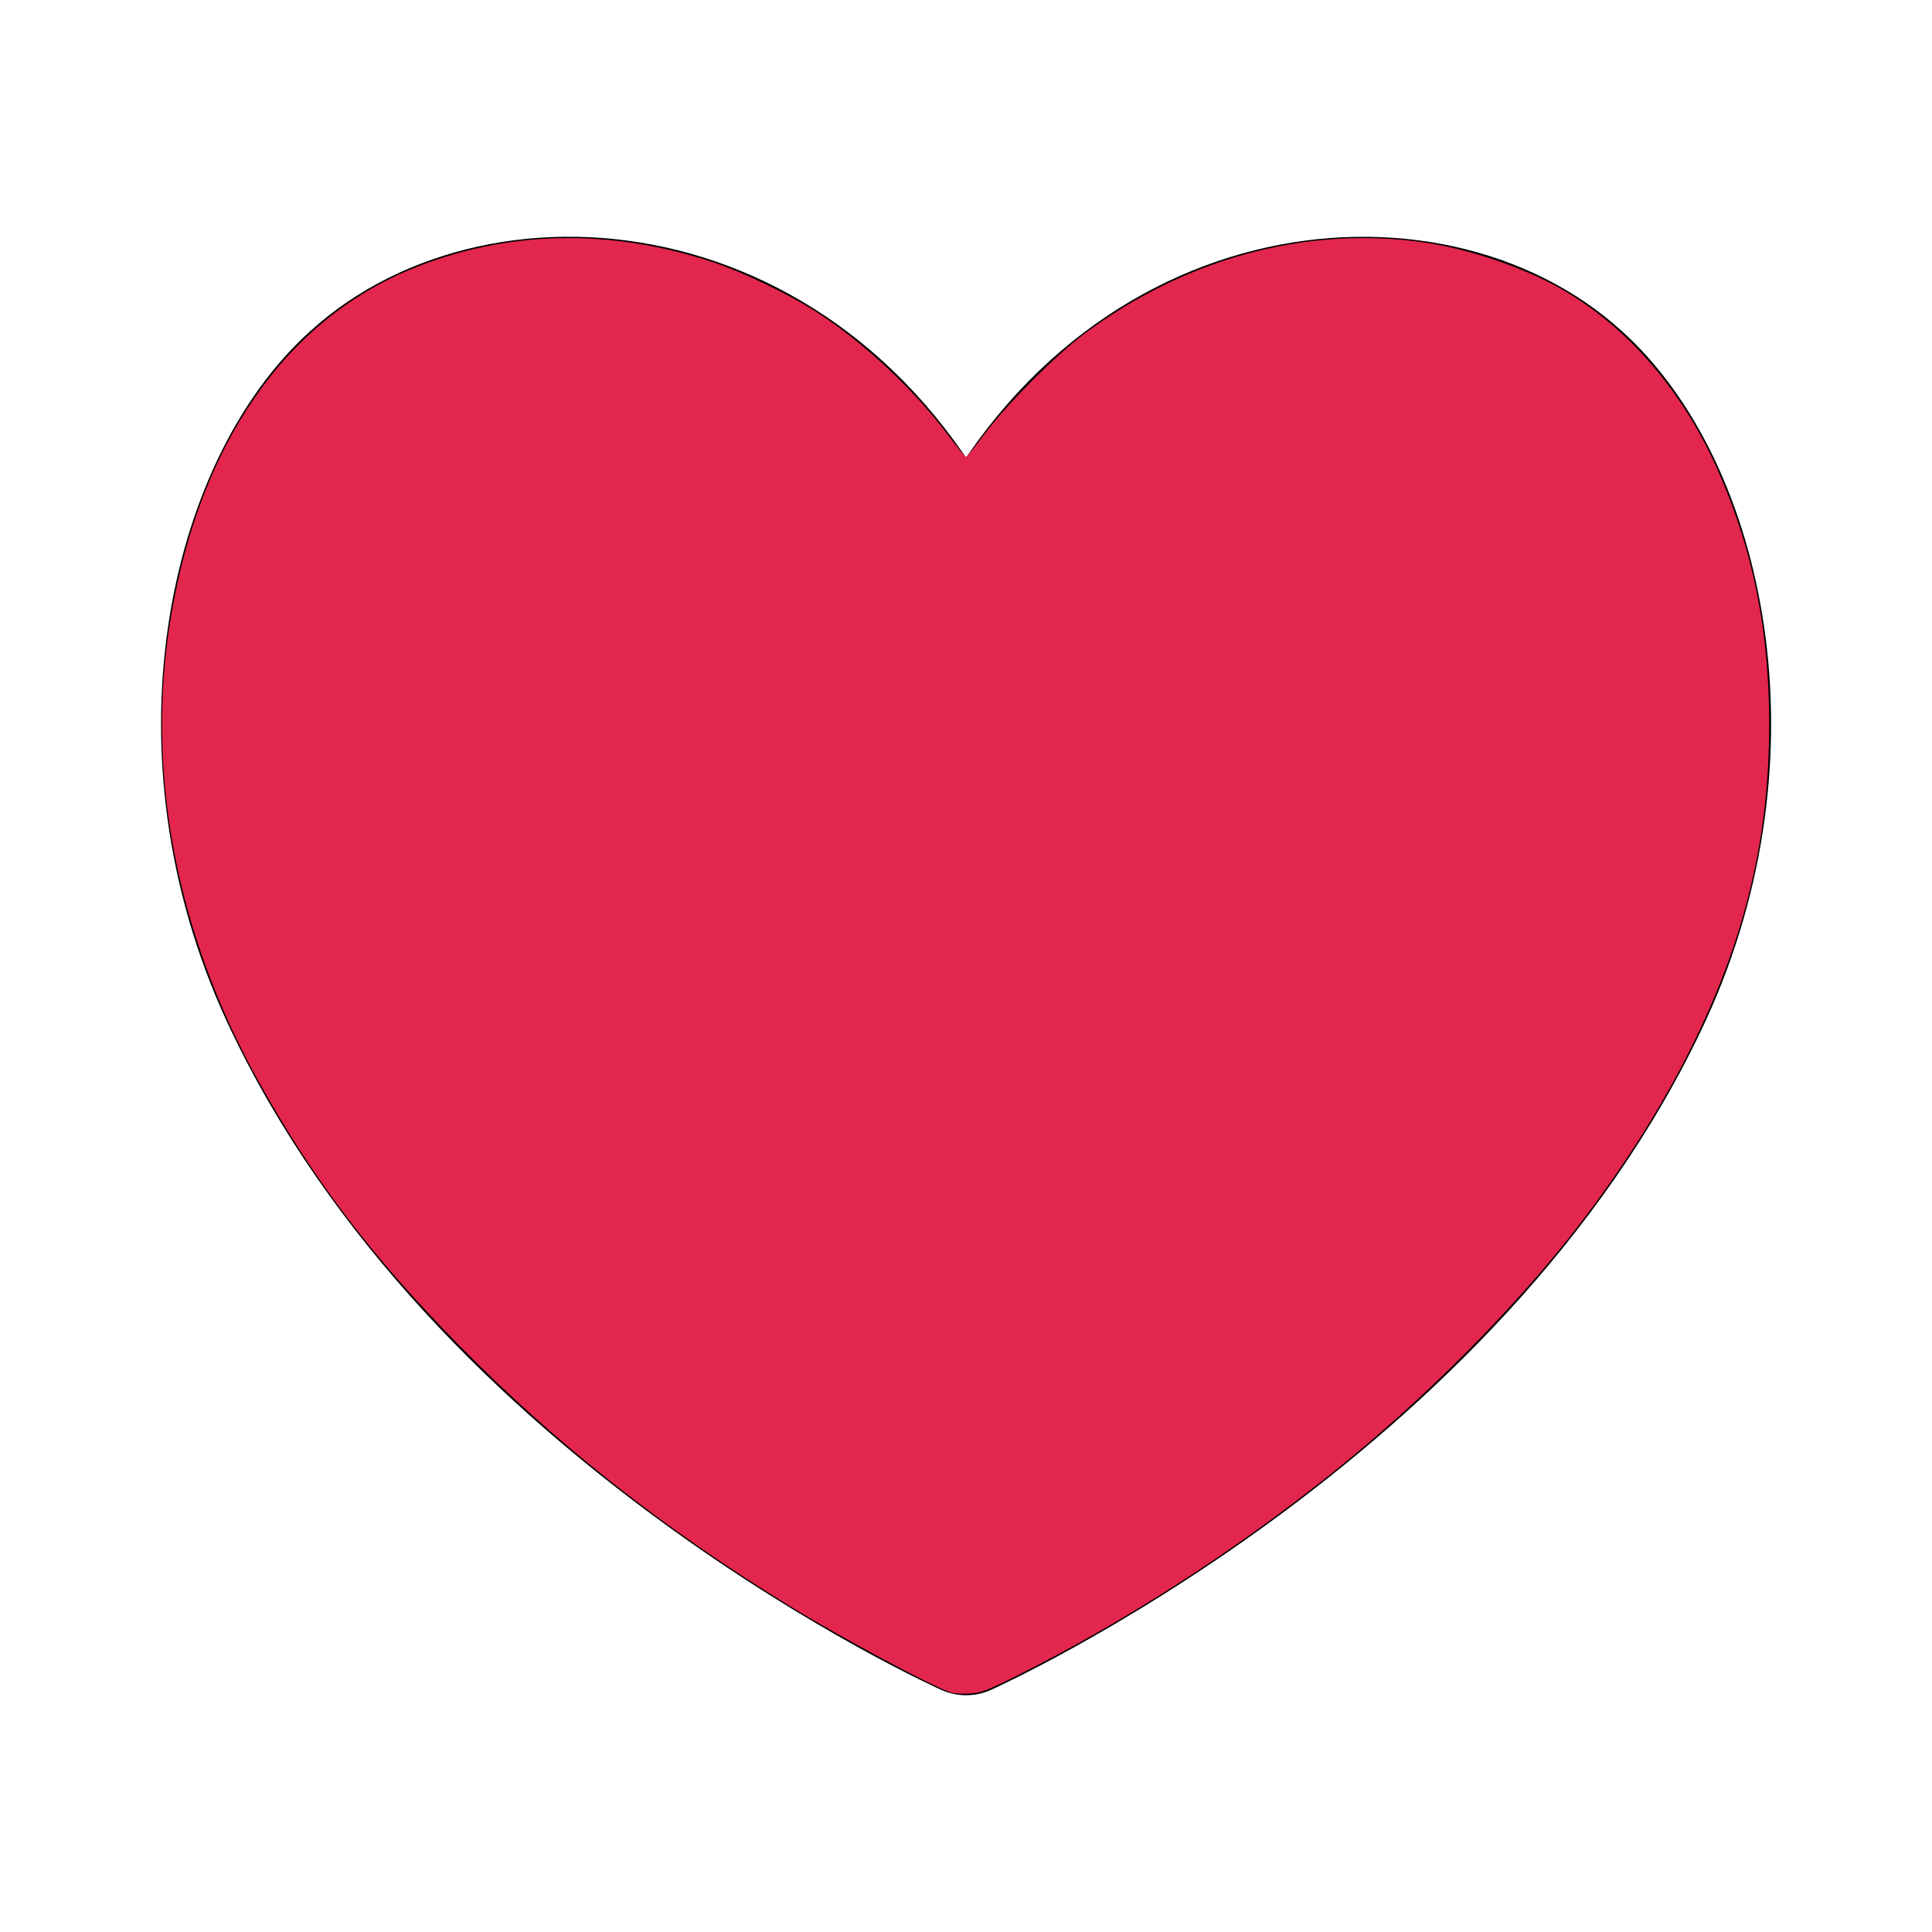
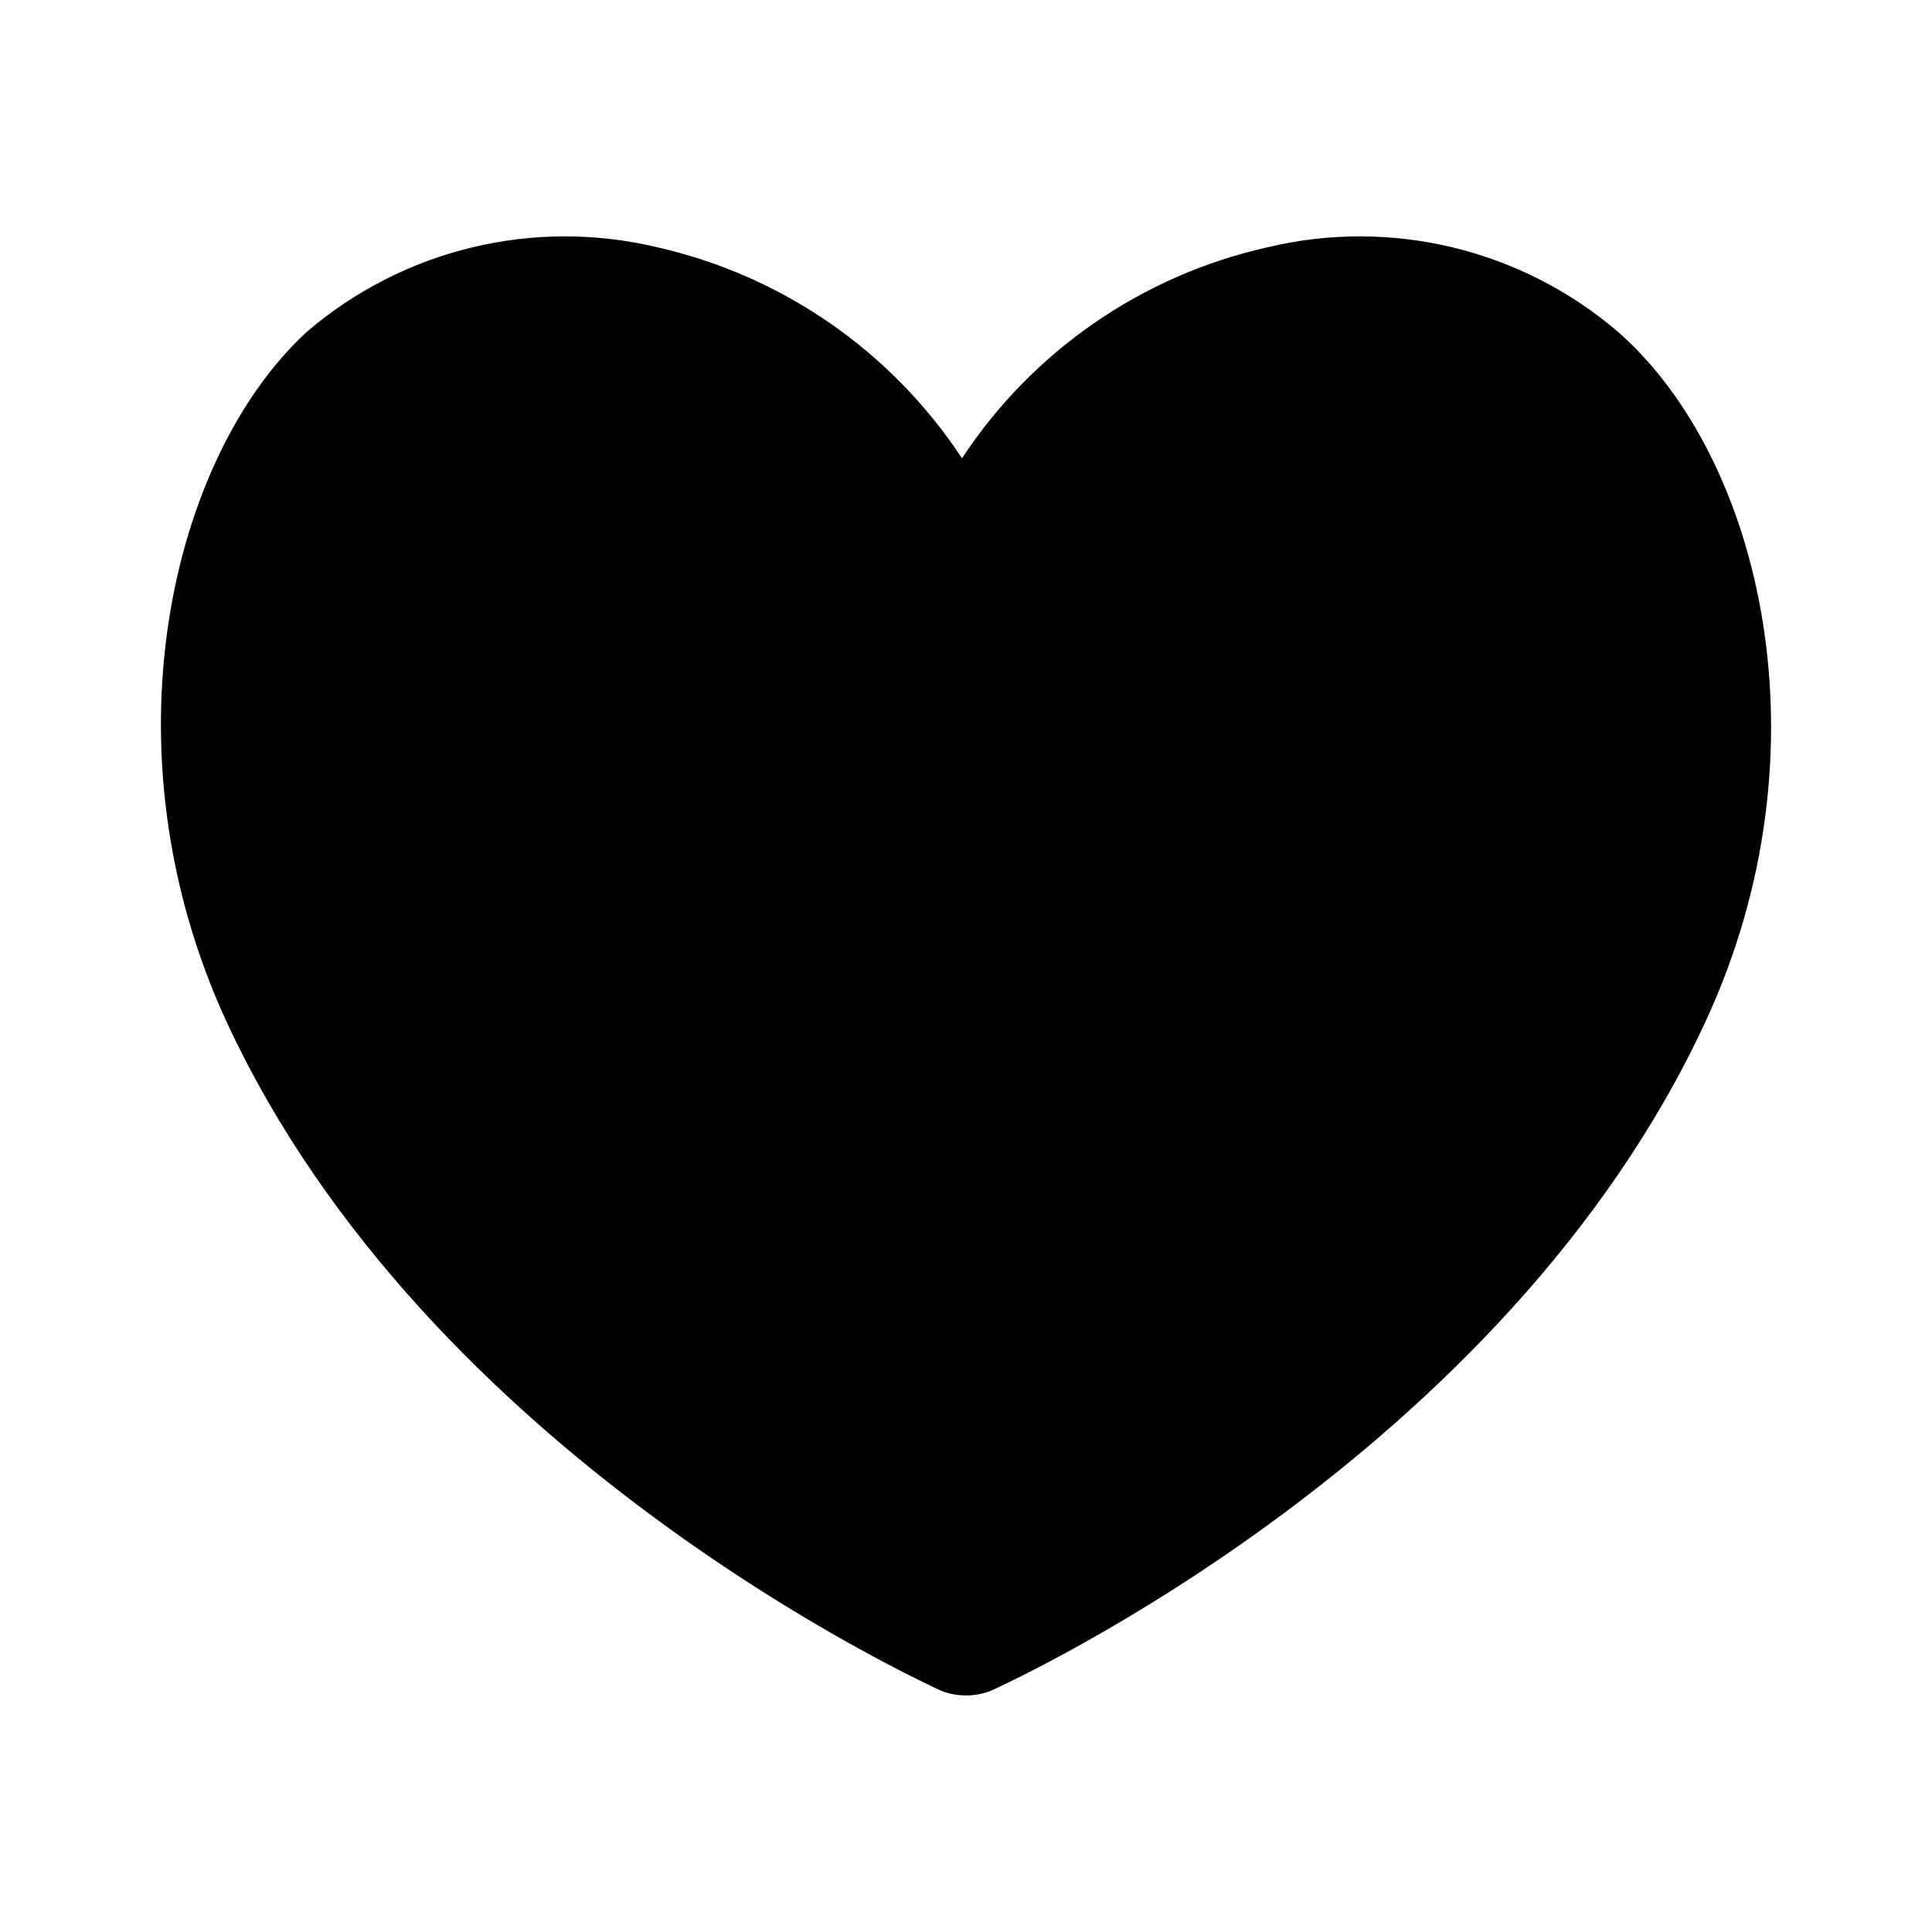
- <svg xmlns="http://www.w3.org/2000/svg" fill="none" version="1.1" viewBox="0 0 24 24">
-   <path d="m12 7.229c-1.733-3.924-5.764-4.273-7.641-2.561-1.528 1.373-2.262 4.665-0.866 7.695 2.407 5.21 8.508 7.946 8.508 7.946s6.101-2.736 8.508-7.946c1.396-3.03 0.662-6.322-0.866-7.695-1.877-1.711-5.909-1.362-7.641 2.561z" stroke="currentColor" stroke-linecap="round" stroke-linejoin="round" stroke-width="1.5" />
-   <path d="m11.807 21.023c-0.225-0.073-1.369-0.687-1.986-1.066-1.59-0.976-2.911-2.018-4.12-3.247-1.081-1.1-1.804-2.051-2.481-3.263-1.04-1.863-1.419-3.876-1.094-5.798 0.362-2.136 1.416-3.659 2.979-4.304 1.176-0.485 2.462-0.515 3.75-0.088 0.389 0.129 0.965 0.408 1.316 0.637 0.568 0.371 1.182 0.947 1.596 1.497 0.118 0.156 0.222 0.284 0.233 0.284s0.114-0.128 0.231-0.284c0.273-0.366 0.897-0.991 1.249-1.252 1.258-0.932 2.744-1.333 4.195-1.13 0.546 0.076 1.239 0.309 1.704 0.572 0.843 0.477 1.542 1.292 1.982 2.311 0.42 0.973 0.614 1.946 0.616 3.089 0.001 0.761-0.08 1.444-0.255 2.14-0.331 1.316-1.048 2.713-2.092 4.077-0.792 1.035-1.951 2.199-3.111 3.123-1.205 0.96-2.547 1.823-3.873 2.488-0.379 0.19-0.46 0.221-0.603 0.229-0.091 0.005-0.197-1e-3 -0.236-0.014zm0.64-1.766c2.396-1.295 4.558-3.068 5.975-4.9 0.861-1.113 1.503-2.302 1.797-3.327 0.464-1.617 0.363-3.36-0.272-4.689-0.468-0.98-1.125-1.544-2.091-1.795-0.275-0.072-0.38-0.084-0.783-0.096-0.515-0.015-0.76 0.01-1.187 0.121-0.489 0.127-0.874 0.303-1.317 0.601-0.76 0.511-1.317 1.176-1.798 2.143-0.201 0.404-0.25 0.466-0.451 0.567-0.23 0.115-0.412 0.115-0.642 0-0.2-0.1-0.25-0.162-0.447-0.557-0.49-0.982-1.041-1.641-1.802-2.152-0.443-0.298-0.828-0.473-1.317-0.601-0.427-0.111-0.672-0.136-1.187-0.121-0.404 0.012-0.508 0.025-0.783 0.096-0.574 0.149-1.014 0.396-1.403 0.788-1.321 1.33-1.637 4.151-0.717 6.398 0.943 2.303 3.006 4.606 5.804 6.481 0.728 0.488 2.062 1.263 2.174 1.263 0.022 0 0.223-0.099 0.447-0.22z" fill="#e2264d" stroke-width=".027" style="font-variation-settings:'wght' 900" />
-   <path d="m4.497 4.713c-0.228 0.327-0.306 0.74-0.596 1.029-0.359 0.359-0.084-0.029-0.379 0.325-0.194 0.233-0.04 0.081-0.163 0.325-0.076 0.152-0.186 0.285-0.271 0.433-0.071 0.124-0.075 0.248-0.108 0.379 0.033 0.098-0.088 0.101-0.108 0.163-0.011 0.034 0.009 0.073 0 0.108-0.033 0.133-0.125 0.247-0.163 0.379-0.053 0.185-0.088 0.447-0.054 0.65 0.023 0.139 0.141 0.248 0.163 0.379 0.064 0.386-0.074 0.06 0.054 0.379 0.083 0.207 0.232 0.365 0.271 0.596 0.039 0.232 0.062 0.47 0.108 0.704 0.008 0.04 0.048 0.069 0.054 0.108 0.03 0.177 0.019 0.366 0.054 0.542 0.049 0.246 0.131 0.504 0.163 0.758 0.011 0.09-0.013 0.181 0 0.271 0.006 0.04 0.044 0.069 0.054 0.108 0.009 0.035-0.016 0.076 0 0.108 0.008 0.016 0.048-0.017 0.054 0 0.022 0.065-0.022 0.152 0 0.217 0.151 0.454 0.456 0.869 0.758 1.246 0.159 0.198 0.383 0.344 0.542 0.542 0.107 0.134 0.204 0.313 0.325 0.433 0.046 0.046 0.113 0.067 0.163 0.108 0.176 0.147 0.314 0.339 0.488 0.488 0.153 0.131 0.331 0.208 0.488 0.325 0.193 0.145 0.357 0.334 0.542 0.488 0.031 0.026 0.083 0.023 0.108 0.054 0.05 0.063 0.067 0.147 0.108 0.217 0.157 0.262 0.428 0.452 0.596 0.704 0.032 0.048 0.025 0.114 0.054 0.163 0.098 0.164 0.26 0.338 0.379 0.488 0.115 0.144 0.241 0.221 0.379 0.325 0.162 0.121 0.275 0.307 0.433 0.433 0.183 0.147 0.395 0.313 0.596 0.433 0.331 0.198 0.731 0.292 1.083 0.433 0.756 0.302 1.122 0.488 1.896 0.488 0.216 0 1.073 0.059 1.192 0 0.046-0.023 0.063-0.086 0.108-0.108 0.132-0.066 0.325-0.108 0.433-0.217 0.145-0.145 0.056-0.164 0.217-0.271 0.067-0.045 0.15-0.064 0.217-0.108 0.112-0.075 0.134-0.167 0.217-0.271 0.109-0.137 0.246-0.218 0.379-0.325 0.207-0.166 0.03-0.04 0.163-0.217 0.142-0.19 0.059-0.044 0.217-0.163 0.12-0.09 0.174-0.229 0.271-0.325 0.373-0.373 0.133-0.121 0.433-0.271 0.084-0.042 0.141-0.16 0.217-0.217 0.199-0.149 0.444-0.285 0.596-0.488 0.024-0.032 0.026-0.08 0.054-0.108 0.095-0.095 0.248-0.142 0.325-0.271 0.029-0.049 0.025-0.114 0.054-0.163 0.079-0.131 0.257-0.243 0.325-0.379 0.026-0.051 0.029-0.111 0.054-0.163 0.022-0.043 0.183-0.115 0.217-0.217 0.029-0.087 0.029-0.182 0.054-0.271 0.019-0.067 0.216-0.351 0.271-0.433 0.022-0.034 0.09-0.018 0.108-0.054 0.016-0.032-0.011-0.074 0-0.108 0.016-0.048 0.086-0.063 0.108-0.108 0.008-0.016-0.013-0.041 0-0.054 0.029-0.029 0.08-0.026 0.108-0.054 0.057-0.057 0.051-0.16 0.108-0.217 0.029-0.029 0.08-0.026 0.108-0.054 0.083-0.083 0.219-0.275 0.271-0.379 0.026-0.051 0.022-0.115 0.054-0.163 0.043-0.064 0.115-0.103 0.163-0.163 0.025-0.032 0.026-0.08 0.054-0.108 0.046-0.046 0.122-0.058 0.163-0.108 0.036-0.045 0.025-0.114 0.054-0.163 0.026-0.044 0.082-0.065 0.108-0.108 0.086-0.144 0.09-0.342 0.163-0.488 0.023-0.046 0.086-0.063 0.108-0.108 0.033-0.067 0.028-0.147 0.054-0.217 0.051-0.136 0.166-0.243 0.217-0.379 0.109-0.289 0.094-0.634 0.217-0.921 0.026-0.06 0.083-0.103 0.108-0.163 0.113-0.264 0.021-0.146 0.054-0.379 0.027-0.189 0.132-0.356 0.163-0.542 0.009-0.053-0.011-0.109 0-0.163 0.022-0.108 0.087-0.217 0.108-0.325 0.045-0.226-0.03-0.09 0-0.271 0.071-0.426 0.171-0.858 0.108-1.3-0.029-0.202-0.118-0.397-0.163-0.596-0.092-0.412-0.317-1.223-0.596-1.571-0.048-0.06-0.115-0.103-0.163-0.163-0.156-0.194-0.286-0.538-0.433-0.758-0.09-0.135-0.012-0.006-0.108-0.054-0.076-0.038-0.153-0.169-0.217-0.217-0.065-0.048-0.154-0.058-0.217-0.108-0.06-0.048-0.099-0.12-0.163-0.163-0.048-0.032-0.114-0.025-0.163-0.054-0.044-0.026-0.063-0.086-0.108-0.108-0.032-0.016-0.075 0.013-0.108 0-0.121-0.048-0.258-0.156-0.379-0.217-0.533-0.266-1.02-0.433-1.625-0.433-0.101 0-0.228-0.024-0.325 0-0.026 0.006-0.137 0.102-0.163 0.108-0.053 0.013-0.112-0.02-0.163 0-0.137 0.055-0.08 0.108-0.217 0.163-0.259 0.104-0.511 0.201-0.758 0.325-0.176 0.088-0.129 0.014-0.271 0.108-0.054 0.036-0.116 0.062-0.163 0.108-0.029 0.029-0.021 0.086-0.054 0.108-0.03 0.02-0.074-0.011-0.108 0-0.075 0.025-0.055 0.123-0.108 0.163-0.046 0.034-0.114 0.025-0.163 0.054-0.088 0.053-0.137 0.153-0.217 0.217-0.183 0.147-0.431 0.269-0.596 0.433-0.151 0.151-0.255 0.354-0.433 0.488-0.033 0.025-0.255 0.195-0.271 0.217-0.034 0.046-0.018 0.118-0.054 0.163-0.041 0.051-0.122 0.058-0.163 0.108-0.036 0.045-0.02 0.117-0.054 0.163-0.024 0.032-0.077 0.029-0.108 0.054-0.06 0.048-0.115 0.103-0.163 0.163-0.044 0.055-0.039 0.128-0.108 0.163-0.081 0.04-0.181 0.011-0.271 0-0.046-0.006-0.319-0.078-0.379-0.108-0.154-0.077-0.179-0.257-0.271-0.379-0.061-0.082-0.164-0.129-0.217-0.217-0.029-0.049-0.029-0.111-0.054-0.163-0.109-0.217-0.311-0.382-0.433-0.596-0.04-0.07-0.058-0.154-0.108-0.217-0.065-0.081-0.353-0.244-0.433-0.325-0.029-0.029-0.026-0.08-0.054-0.108-0.069-0.069-0.753-0.279-0.867-0.325-0.106-0.042-0.339-0.193-0.433-0.217-0.035-0.009-0.076 0.016-0.108 0-0.046-0.023-0.061-0.089-0.108-0.108-0.05-0.02-0.109 0.011-0.163 0-0.153-0.031-0.282-0.179-0.433-0.217-0.078-0.02-0.192-0.035-0.271-0.054-0.279-0.07-1.545 0.005-1.842 0.054-0.208 0.035-0.269 0.108-0.488 0.108" fill="#e2264d" style="font-variation-settings:'wght' 900" />
+ <svg xmlns="http://www.w3.org/2000/svg" width="24" height="24" viewBox="0 0 24 24">
+   <path fill="currentColor" d="M21.19 12.683c-2.5 5.41-8.62 8.2-8.88 8.32a.85.85 0 0 1-.62 0c-.25-.12-6.38-2.91-8.88-8.32-1.55-3.37-.69-7 1-8.56a4.93 4.93 0 0 1 4.36-1.05 6.16 6.16 0 0 1 3.78 2.62 6.15 6.15 0 0 1 3.79-2.62 4.93 4.93 0 0 1 4.36 1.05c1.78 1.56 2.65 5.19 1.09 8.56" class="nc-icon-wrapper" />
</svg>
